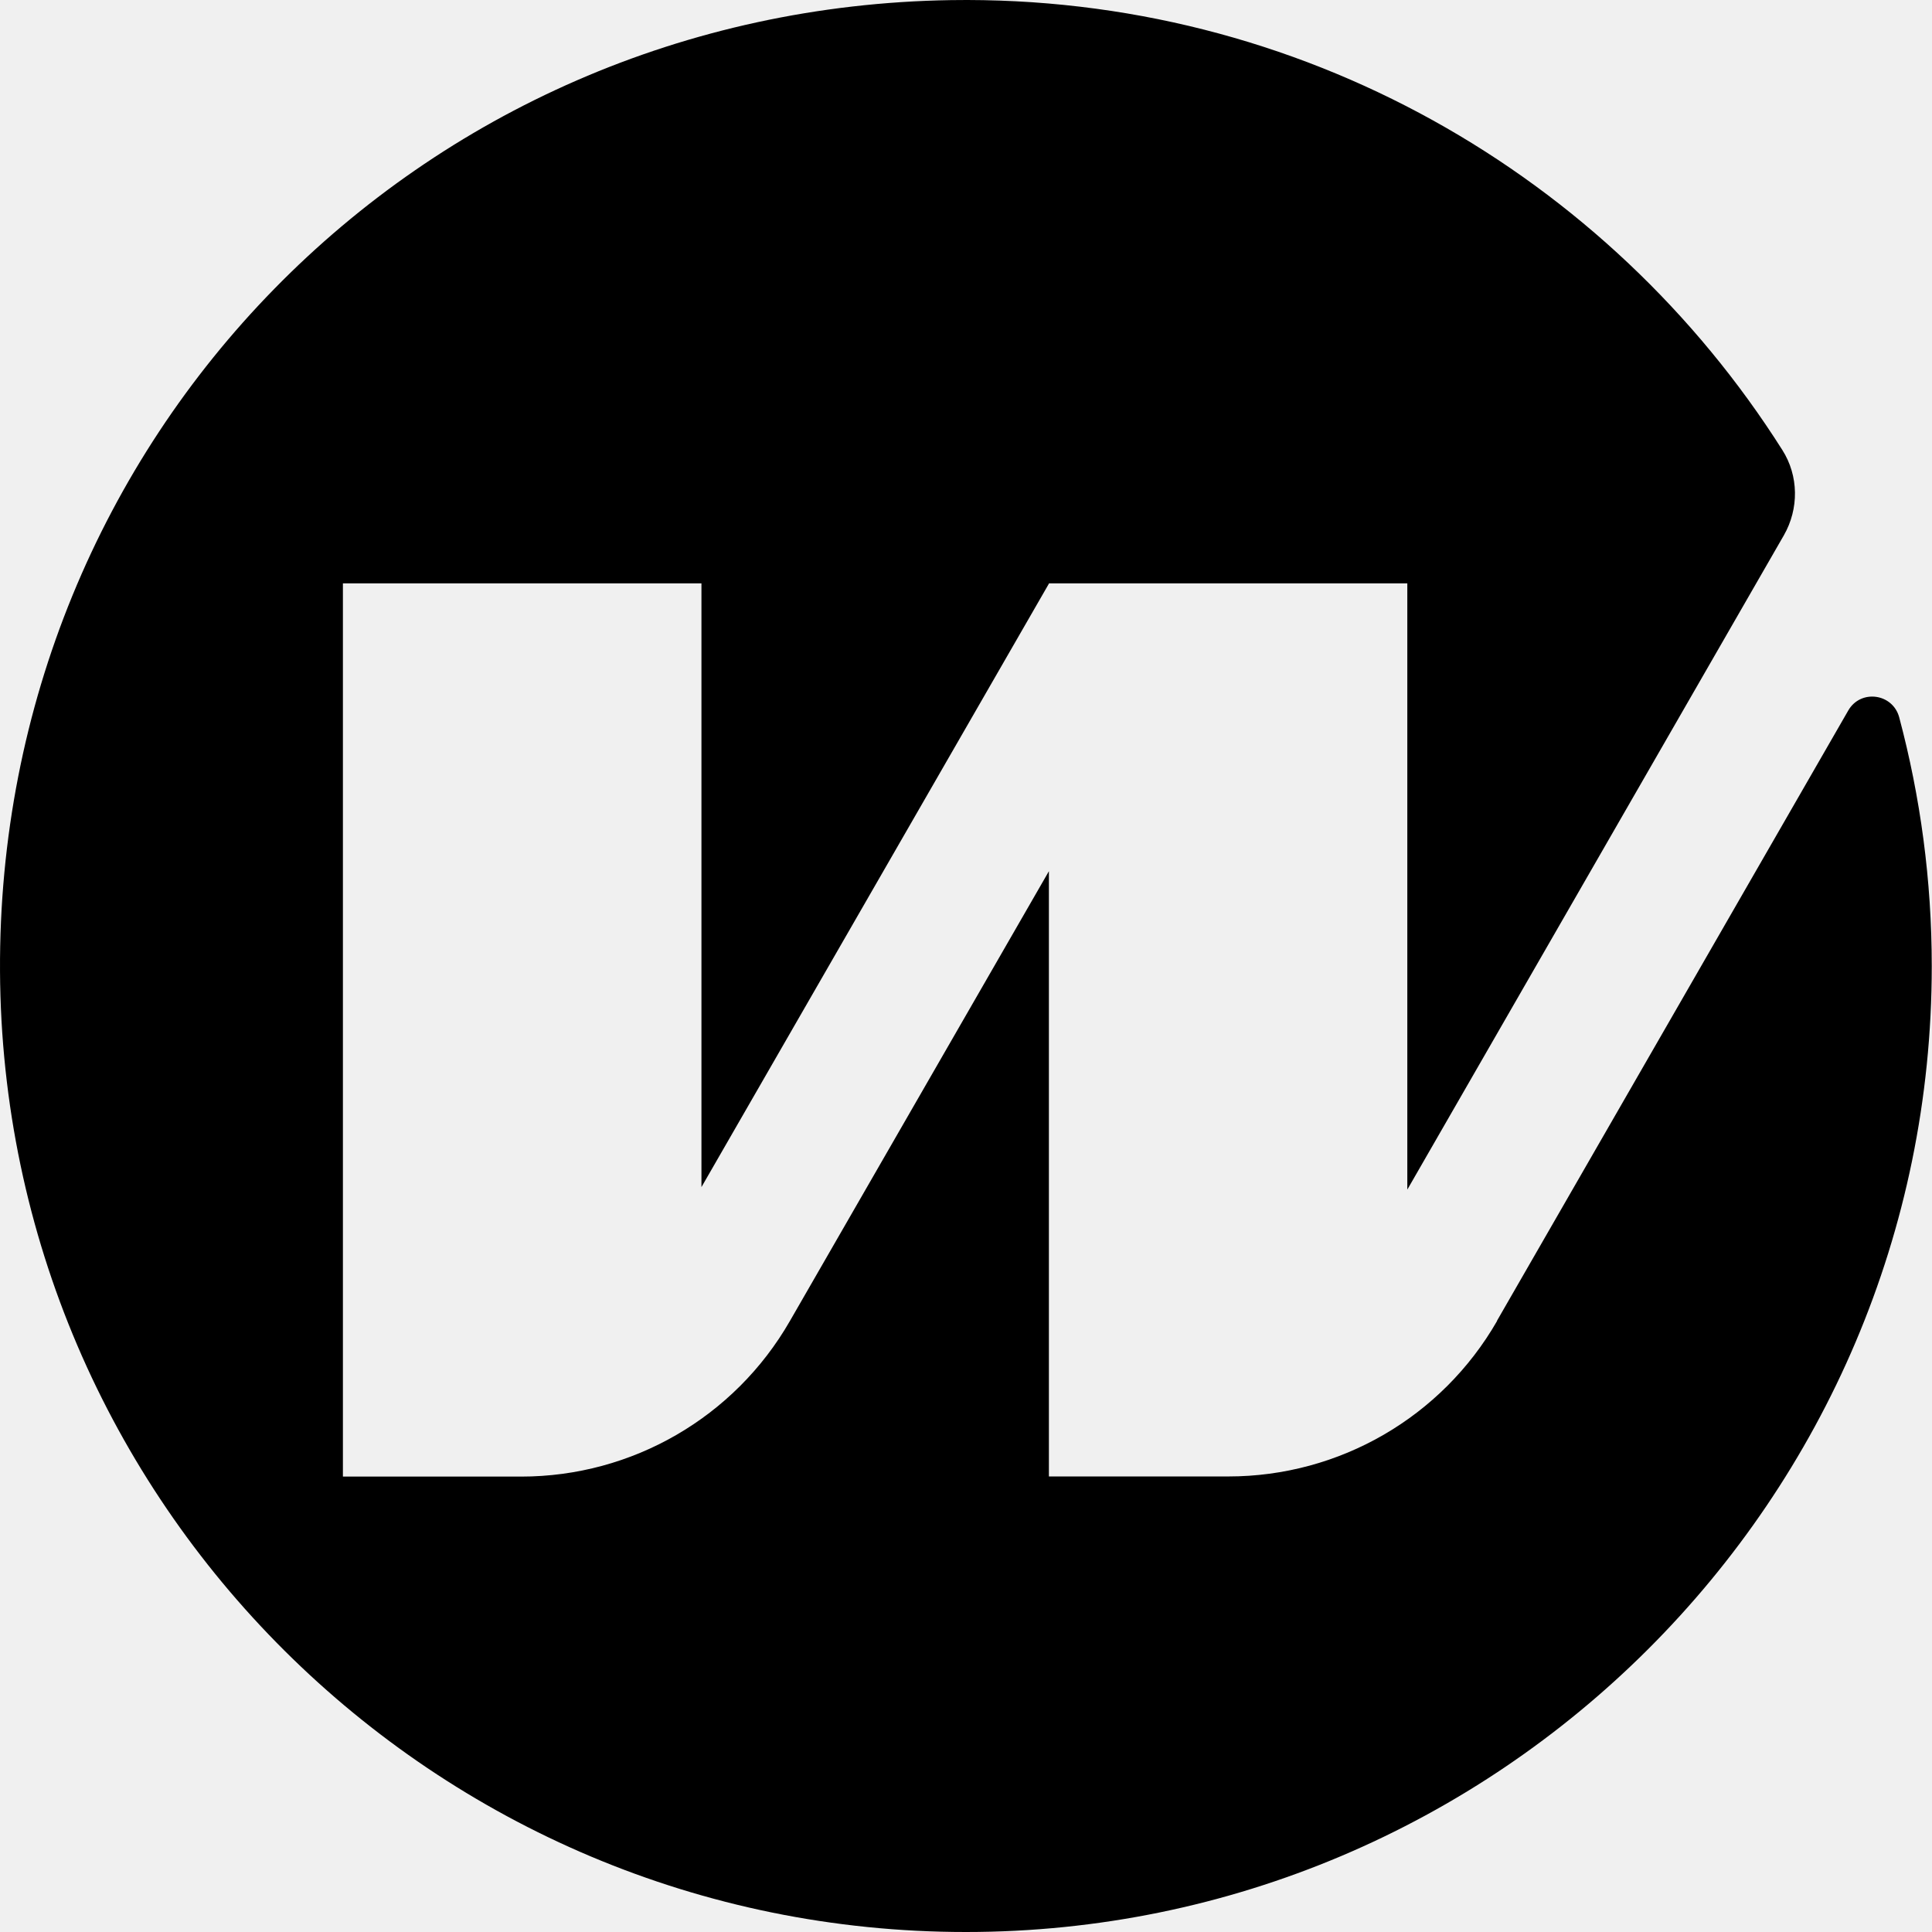
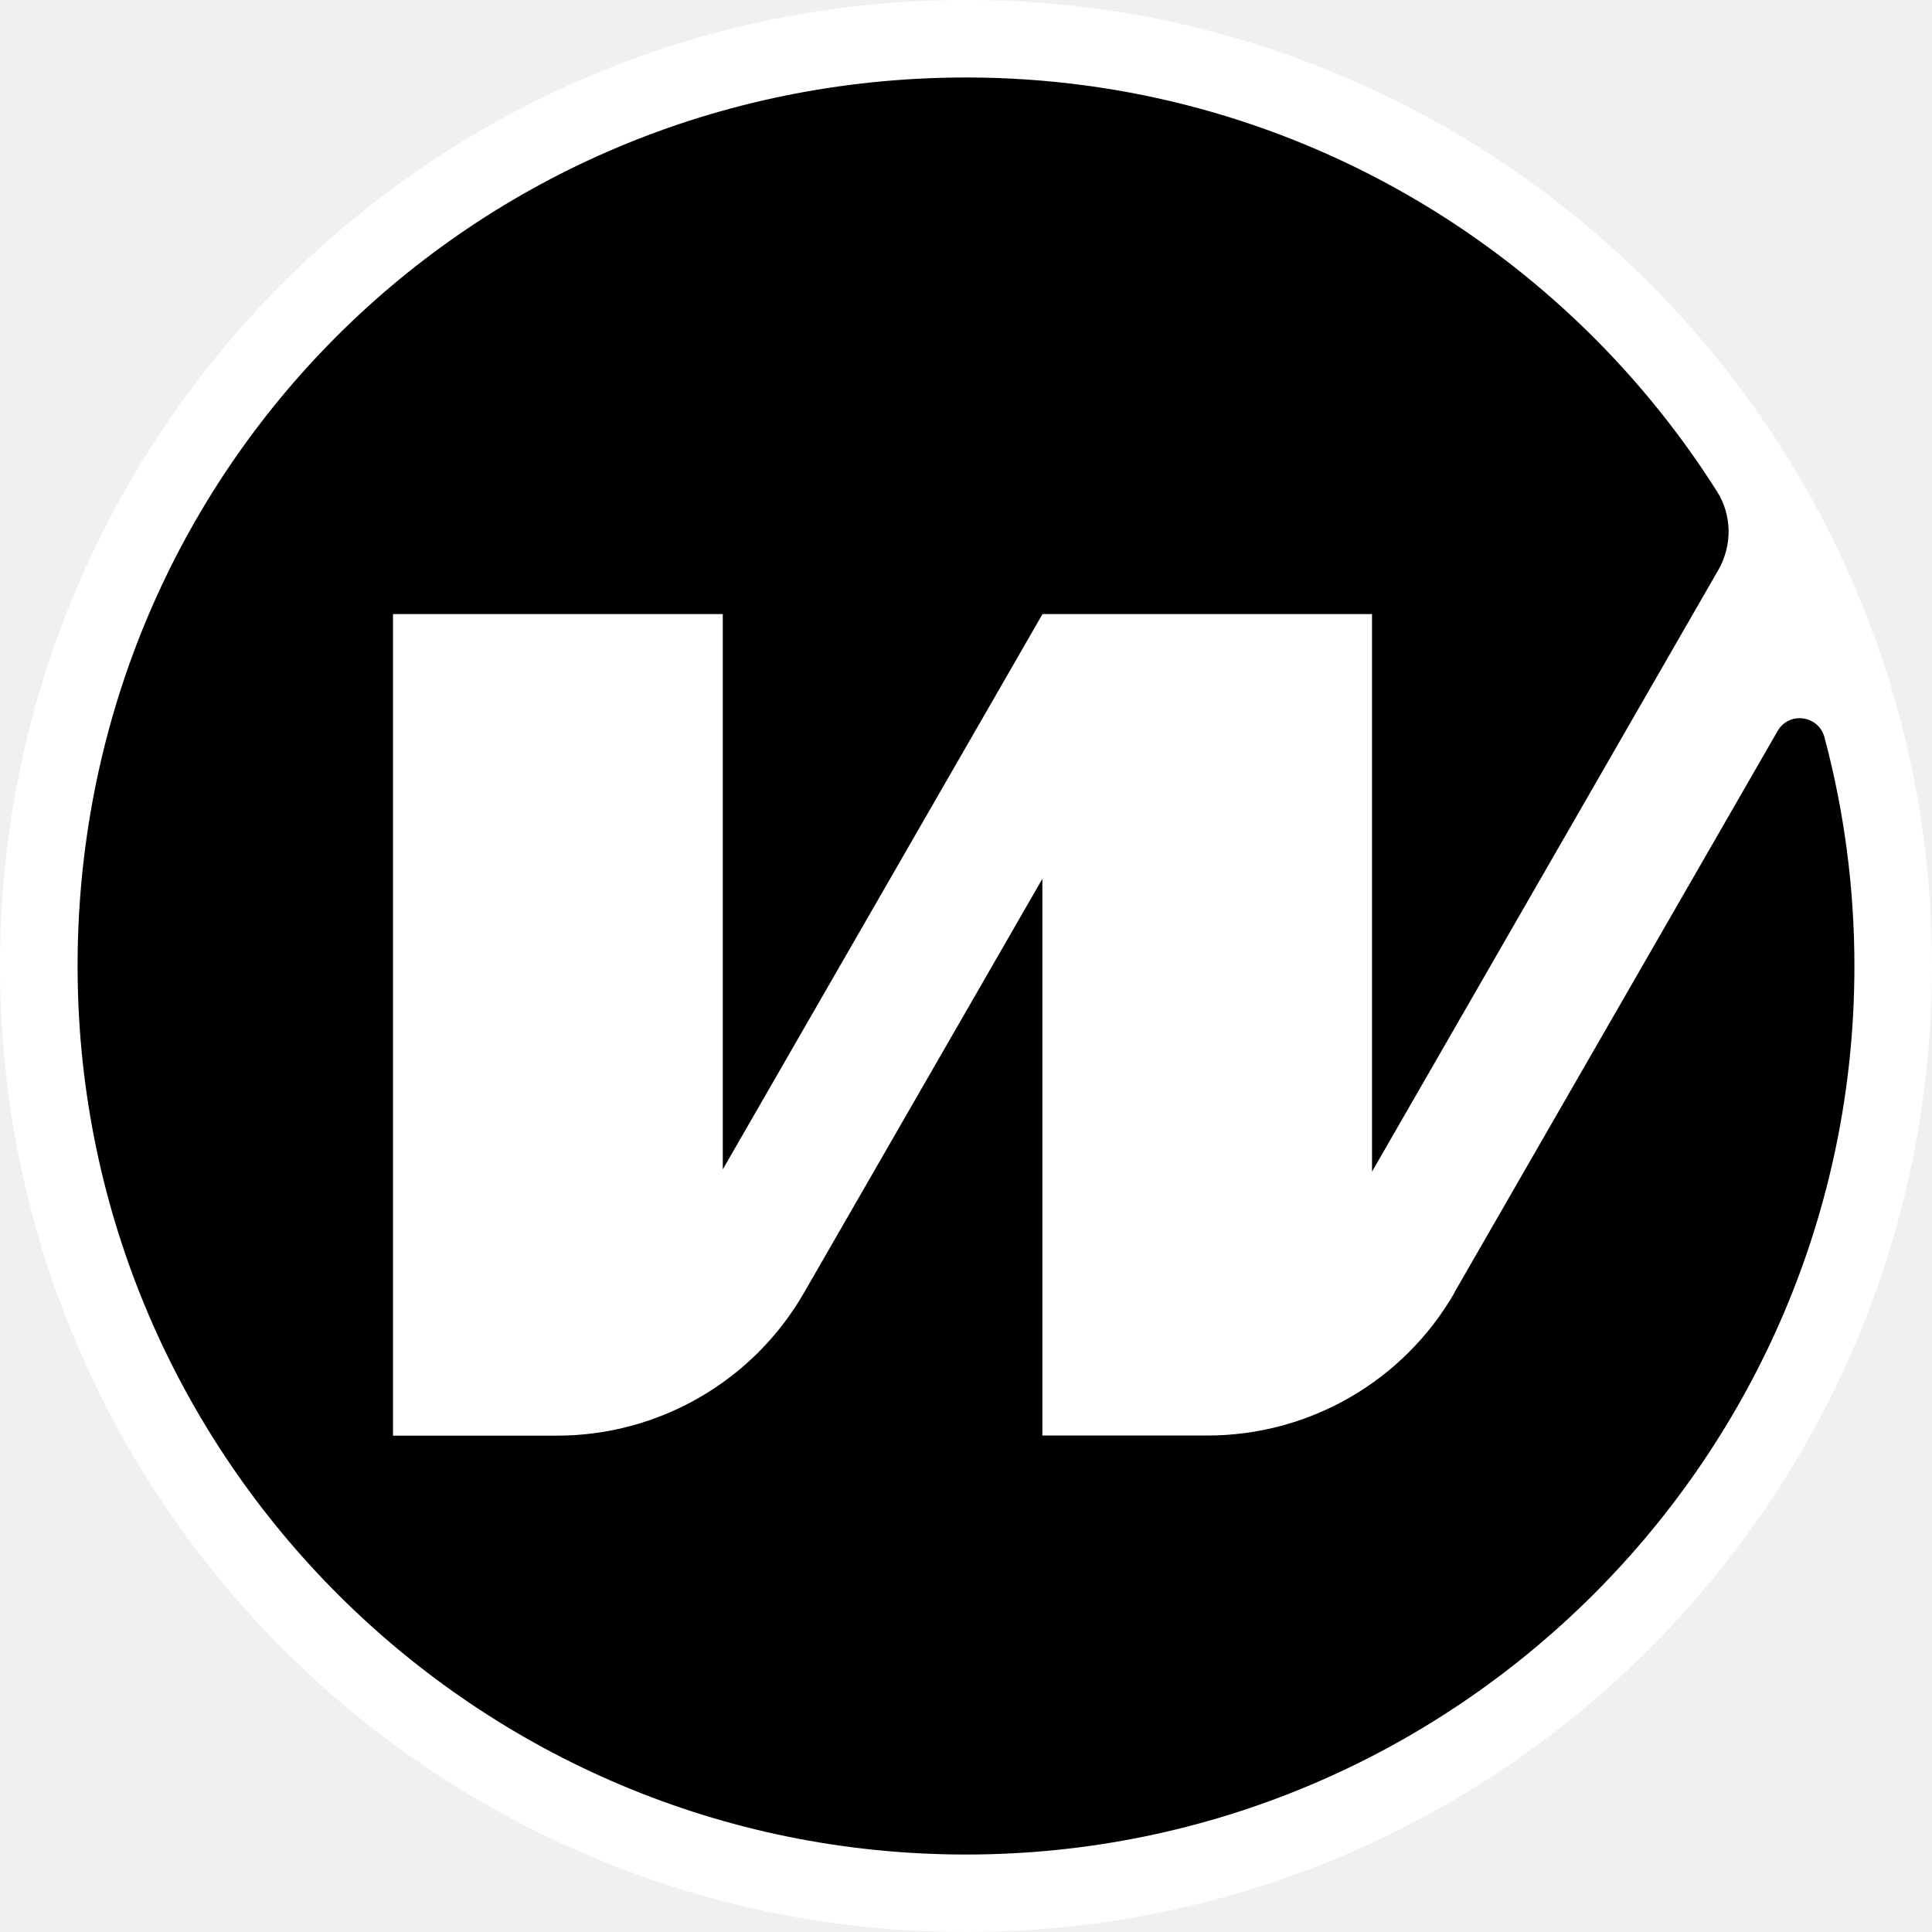
- <svg xmlns="http://www.w3.org/2000/svg" xmlns:xlink="http://www.w3.org/1999/xlink" id="Layer_1" data-name="Layer 1" viewBox="0 0 255.423 255.456">
-   <a xlink:href="100">
-     <path id="fullLogo" d="m197.953,174.656c-7.318,12.735-20.858,20.566-35.532,20.566h-23.731v-80.03l-34.251,59.483c-7.319,12.734-20.858,20.565-35.532,20.565h-23.566v-118.105h47.407v79.828l45.943-79.791v-.037h47.389v80.158l49.785-86.507c2.013-3.513,1.976-7.868-.201-11.289C212.702,23.233,171.99-.68,125.737.015,55.203,1.113-.364,57.887.002,128.422c.366,70.222,57.415,127.034,127.711,127.034s127.711-57.178,127.711-127.711c0-11.363-1.5-22.377-4.299-32.88-.842-3.184-5.087-3.769-6.734-.933l-46.455,80.707.018.018Z" style="stroke-width: 0px;" />
-   </a>
+ <svg xmlns="http://www.w3.org/2000/svg" data-name="Layer 1" width="200" height="200" viewBox="0 0 200 200">
+   <path style="fill:#fff;stroke-width:0" d="M200 100a100 100 0 0 1-100 100A100 100 0 0 1 0 100 100 100 0 0 1 100 0a100 100 0 0 1 100 100Z" />
+   <path data-name="fullLogo" d="M150.583 133.795a29.498 29.498 0 0 1-25.588 14.81h-17.089V90.973l-24.665 42.835a29.497 29.497 0 0 1-25.588 14.81h-16.97v-85.05h34.139v57.486l33.084-57.46v-.027h34.125v57.724l35.853-62.296c1.448-2.53 1.423-5.665-.146-8.13-16.535-26.114-45.852-43.335-79.16-42.834-50.794.79-90.809 41.675-90.545 92.469.263 50.568 41.346 91.48 91.968 91.48 50.622 0 91.967-41.175 91.967-91.968 0-8.183-1.08-16.114-3.096-23.677-.606-2.293-3.663-2.715-4.849-.672l-33.454 58.119z" style="stroke-width:0" />
</svg>
